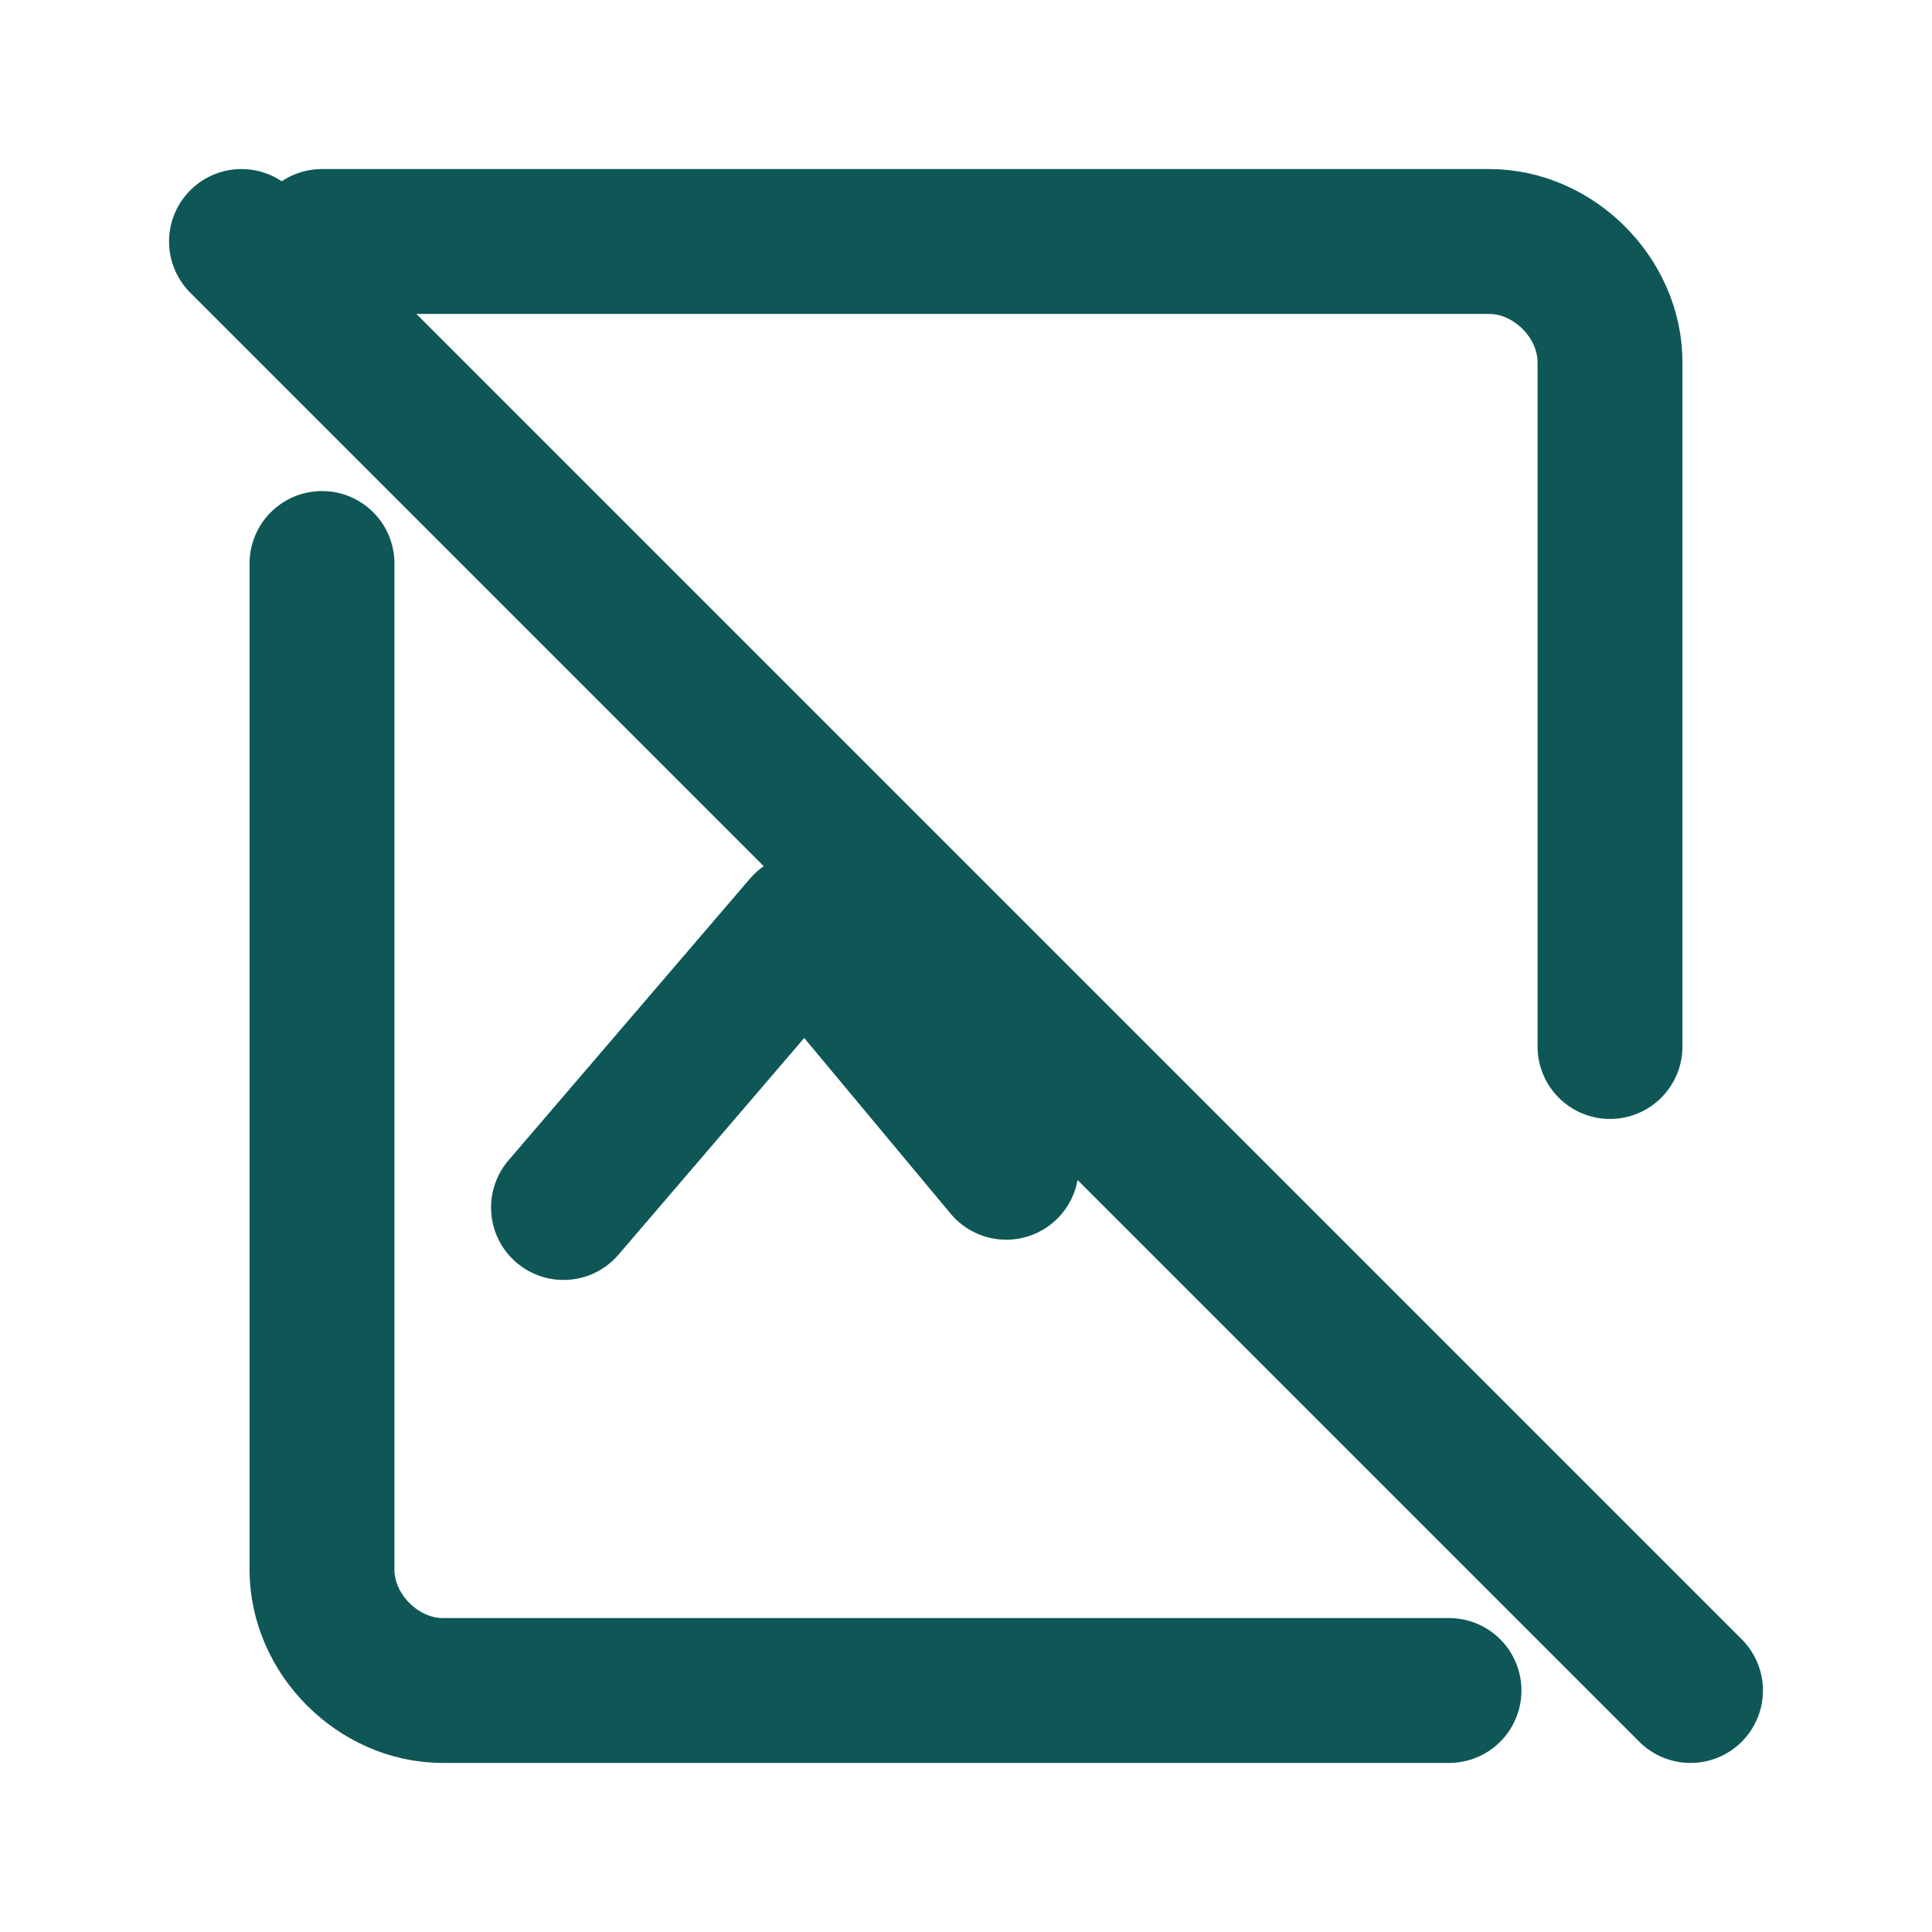
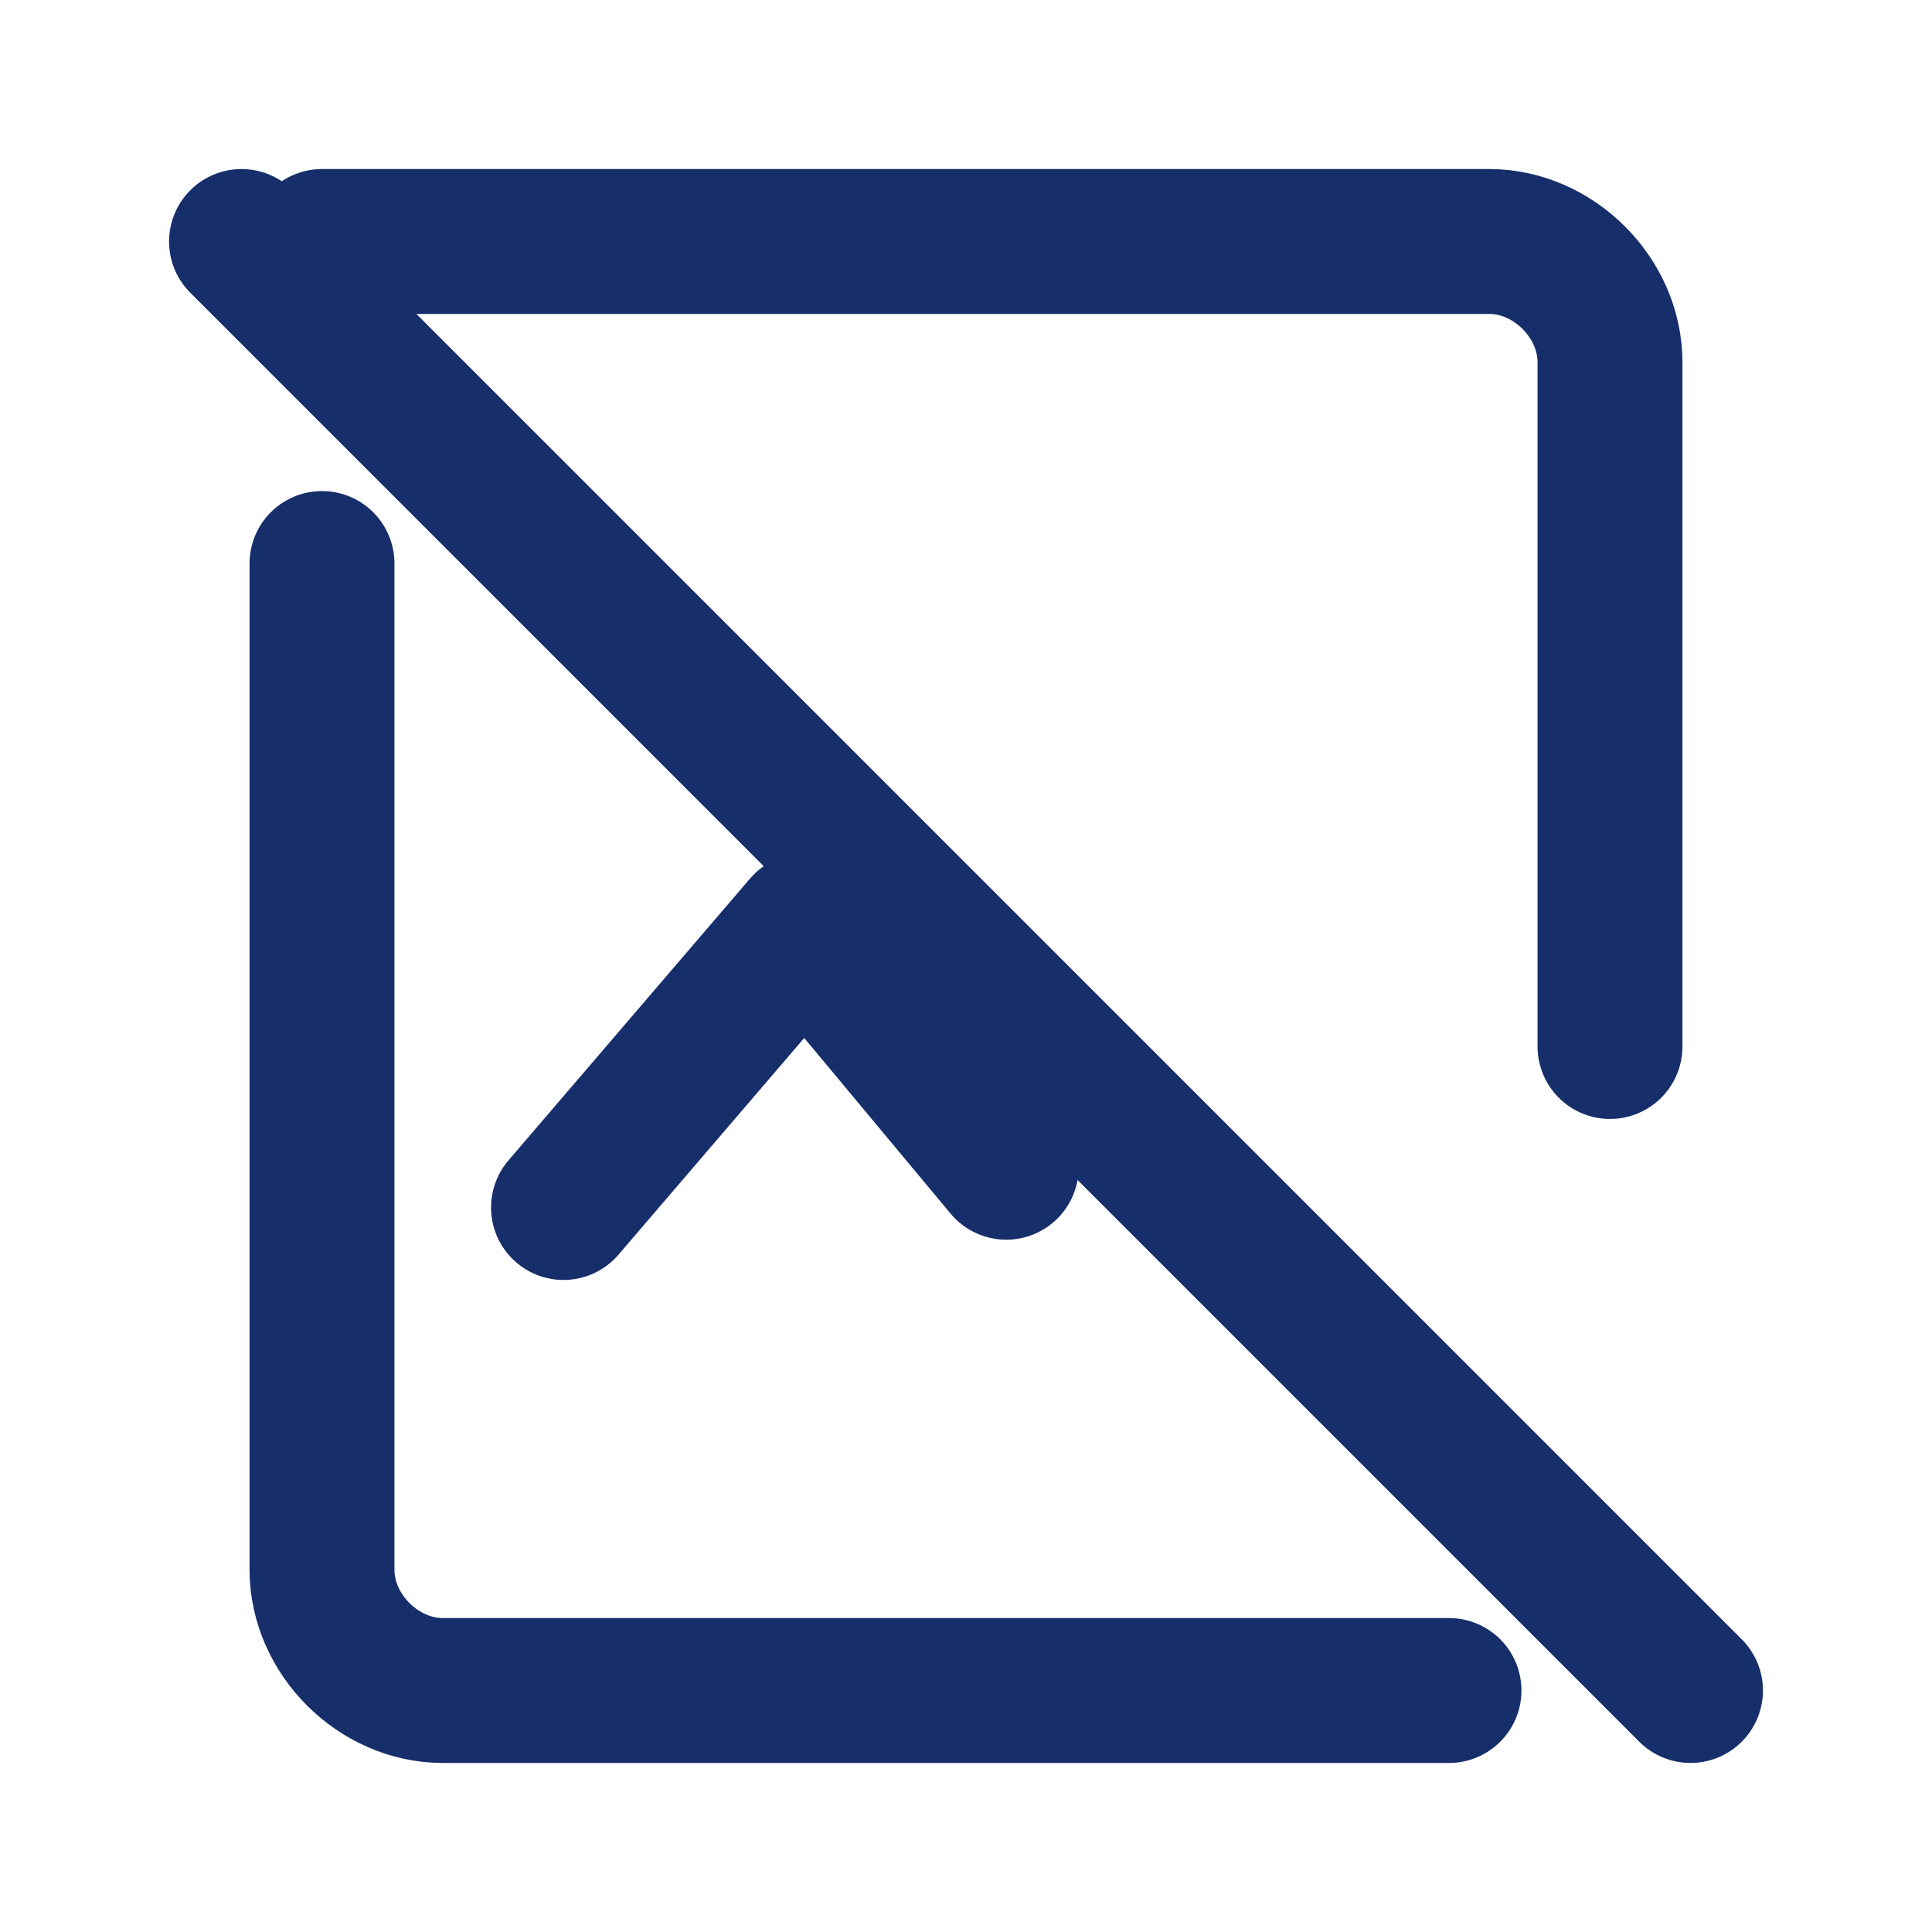
<svg xmlns="http://www.w3.org/2000/svg" width="24" height="24" viewBox="0 0 24 24" fill="none" aria-hidden="true">
-   <g stroke="#0F5757" stroke-width="1.8" stroke-linecap="round" stroke-linejoin="round">
+   <g stroke="#162F6A" stroke-width="1.8" stroke-linecap="round" stroke-linejoin="round">
    <path d="M4 3H18.5C19.3 3 20 3.7 20 4.5V13" />
    <path d="M4 7V19.5C4 20.3 4.7 21 5.5 21H18" />
    <path d="M7 15L10 11.5L12.5 14.5" />
    <path d="M3 3L21 21" />
  </g>
</svg>
